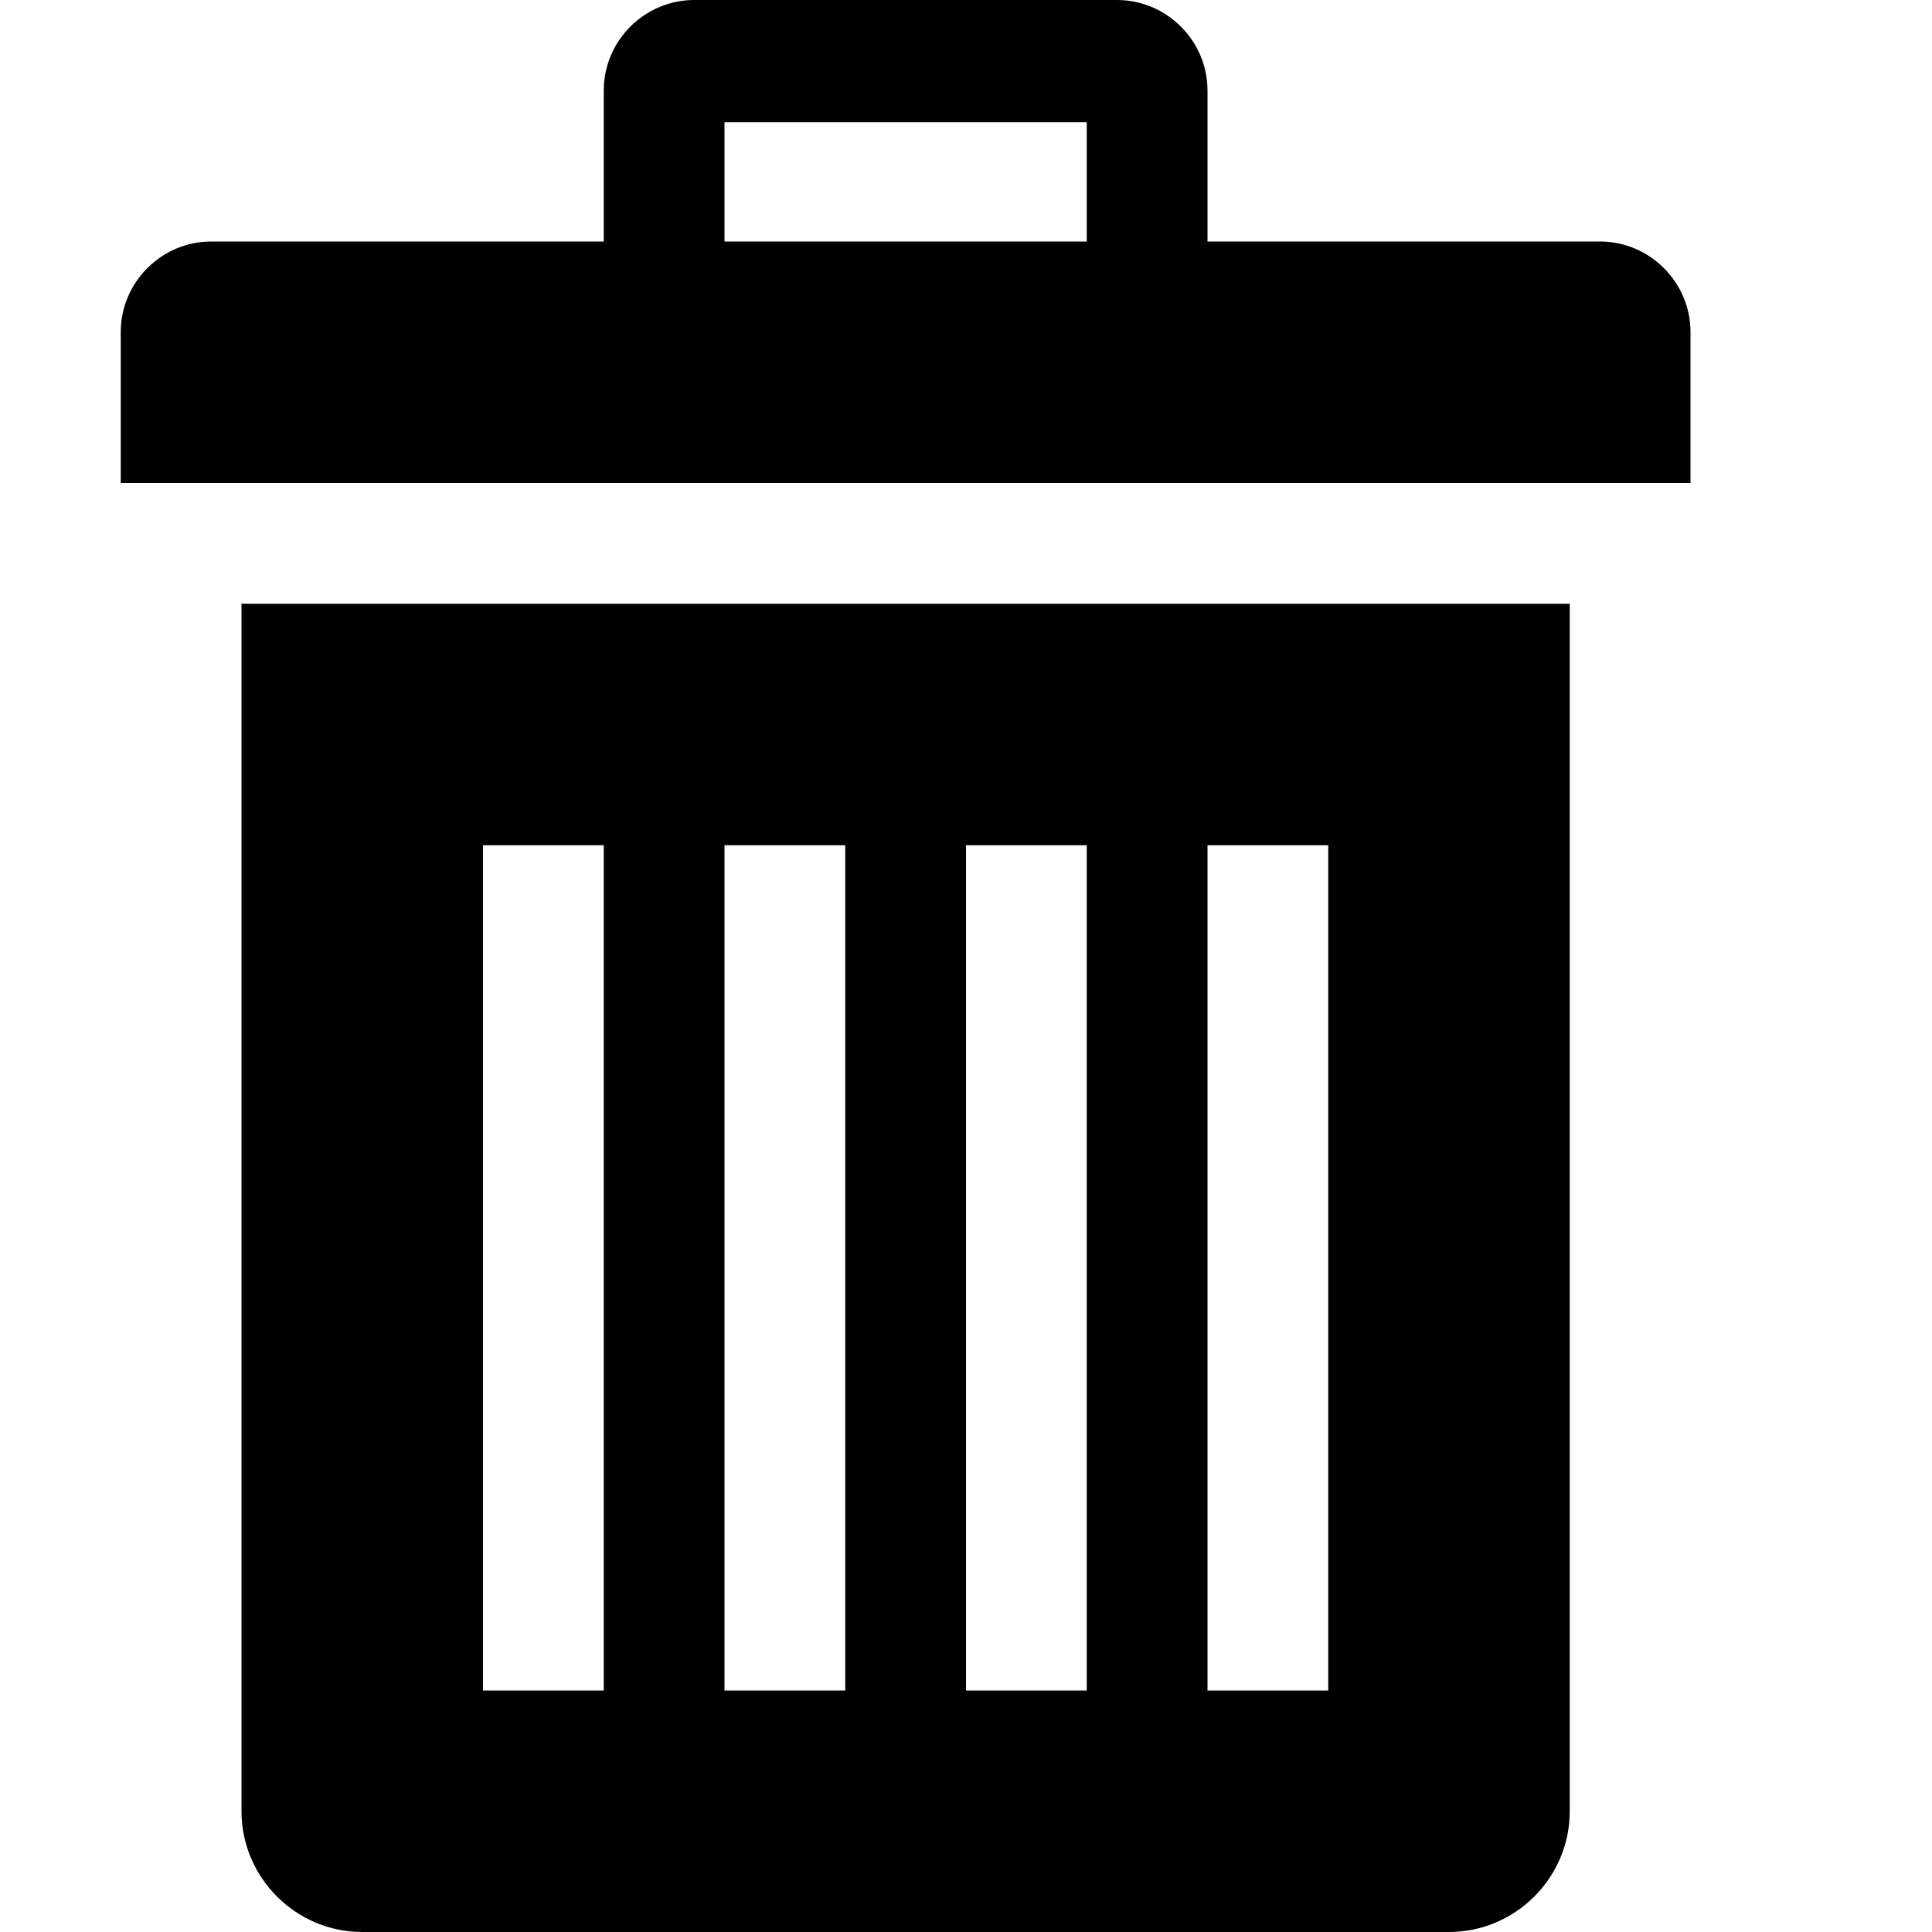
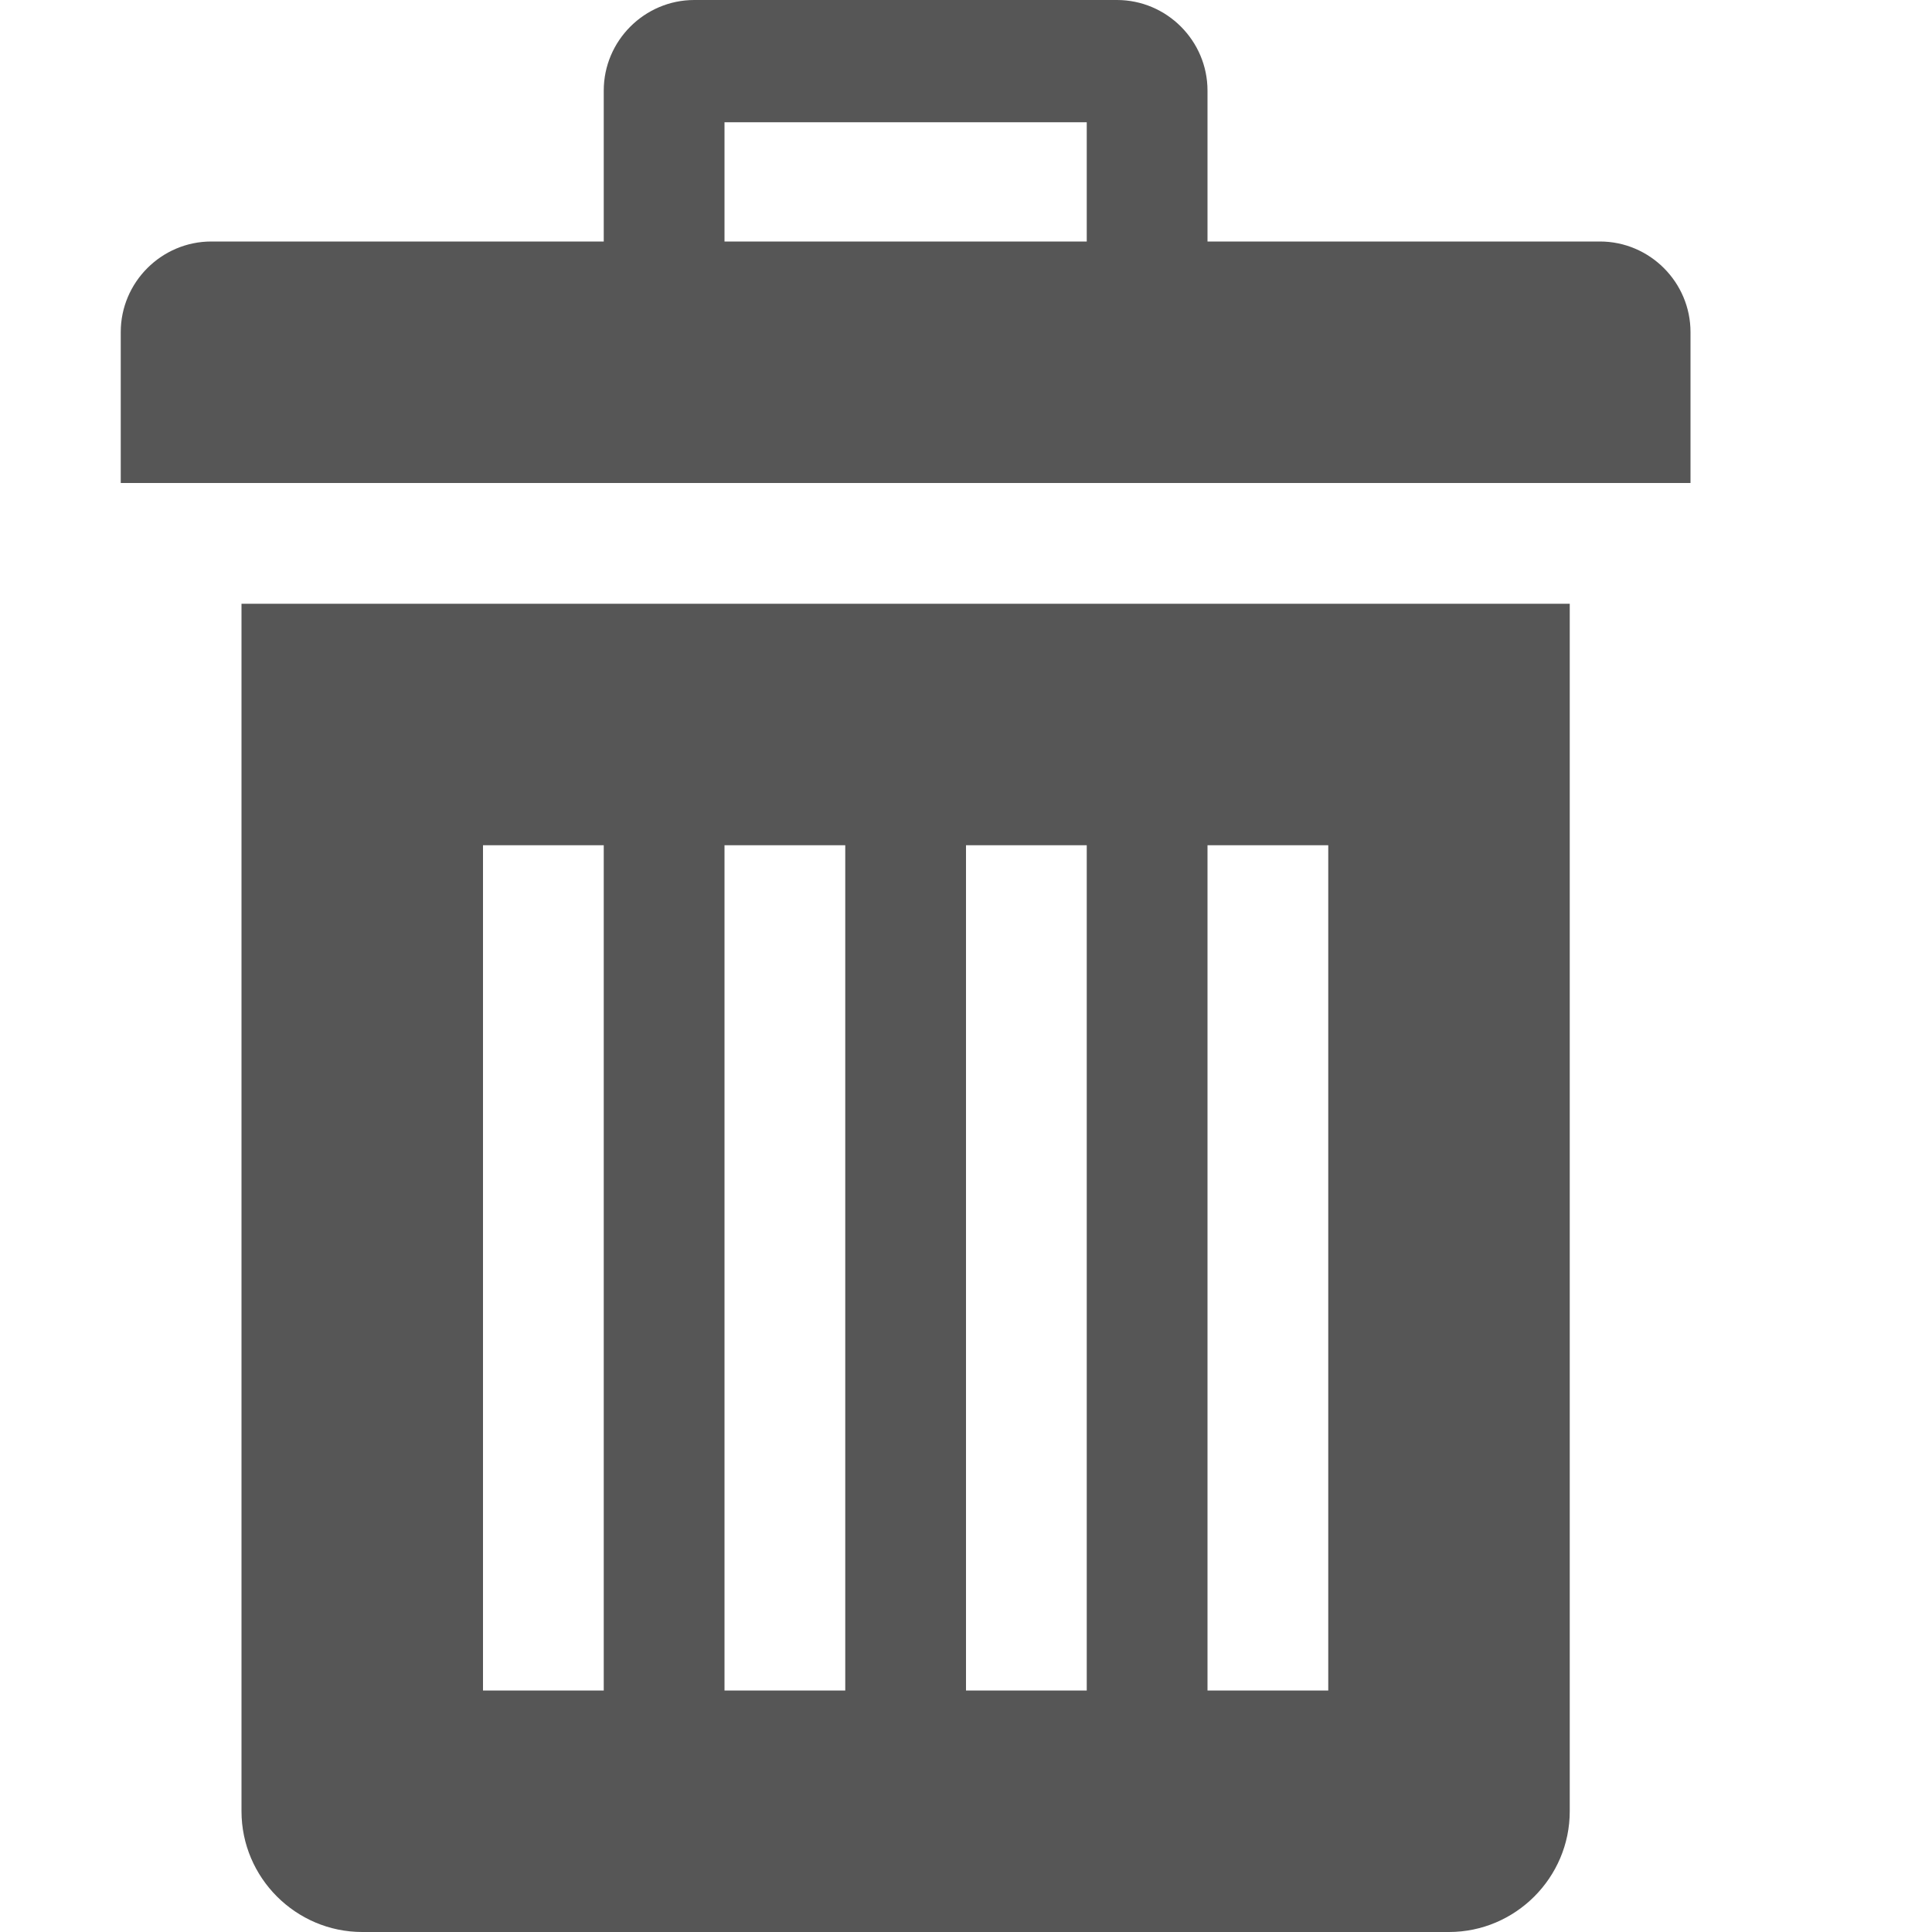
- <svg xmlns="http://www.w3.org/2000/svg" version="1.1" id="trash" width="25" height="25" viewBox="0 0 512 512">
+ <svg xmlns="http://www.w3.org/2000/svg" version="1.1" fill="#565656" id="trash" width="25" height="25" viewBox="0 0 512 512">
  <g>
    <path d="M64 160v320c0 17.6 14.4 32 32 32h288c17.6 0 32-14.4 32-32v-320h-352zM160 448h-32v-224h32v224zM224 448h-32v-224h32v224zM288 448h-32v-224h32v224zM352 448h-32v-224h32v224z" />
    <path d="M424 64h-104v-40c0-13.2-10.8-24-24-24h-112c-13.2 0-24 10.8-24 24v40h-104c-13.2 0-24 10.8-24 24v40h416v-40c0-13.2-10.8-24-24-24zM288 64h-96v-31.599h96v31.599z" />
  </g>
</svg>
